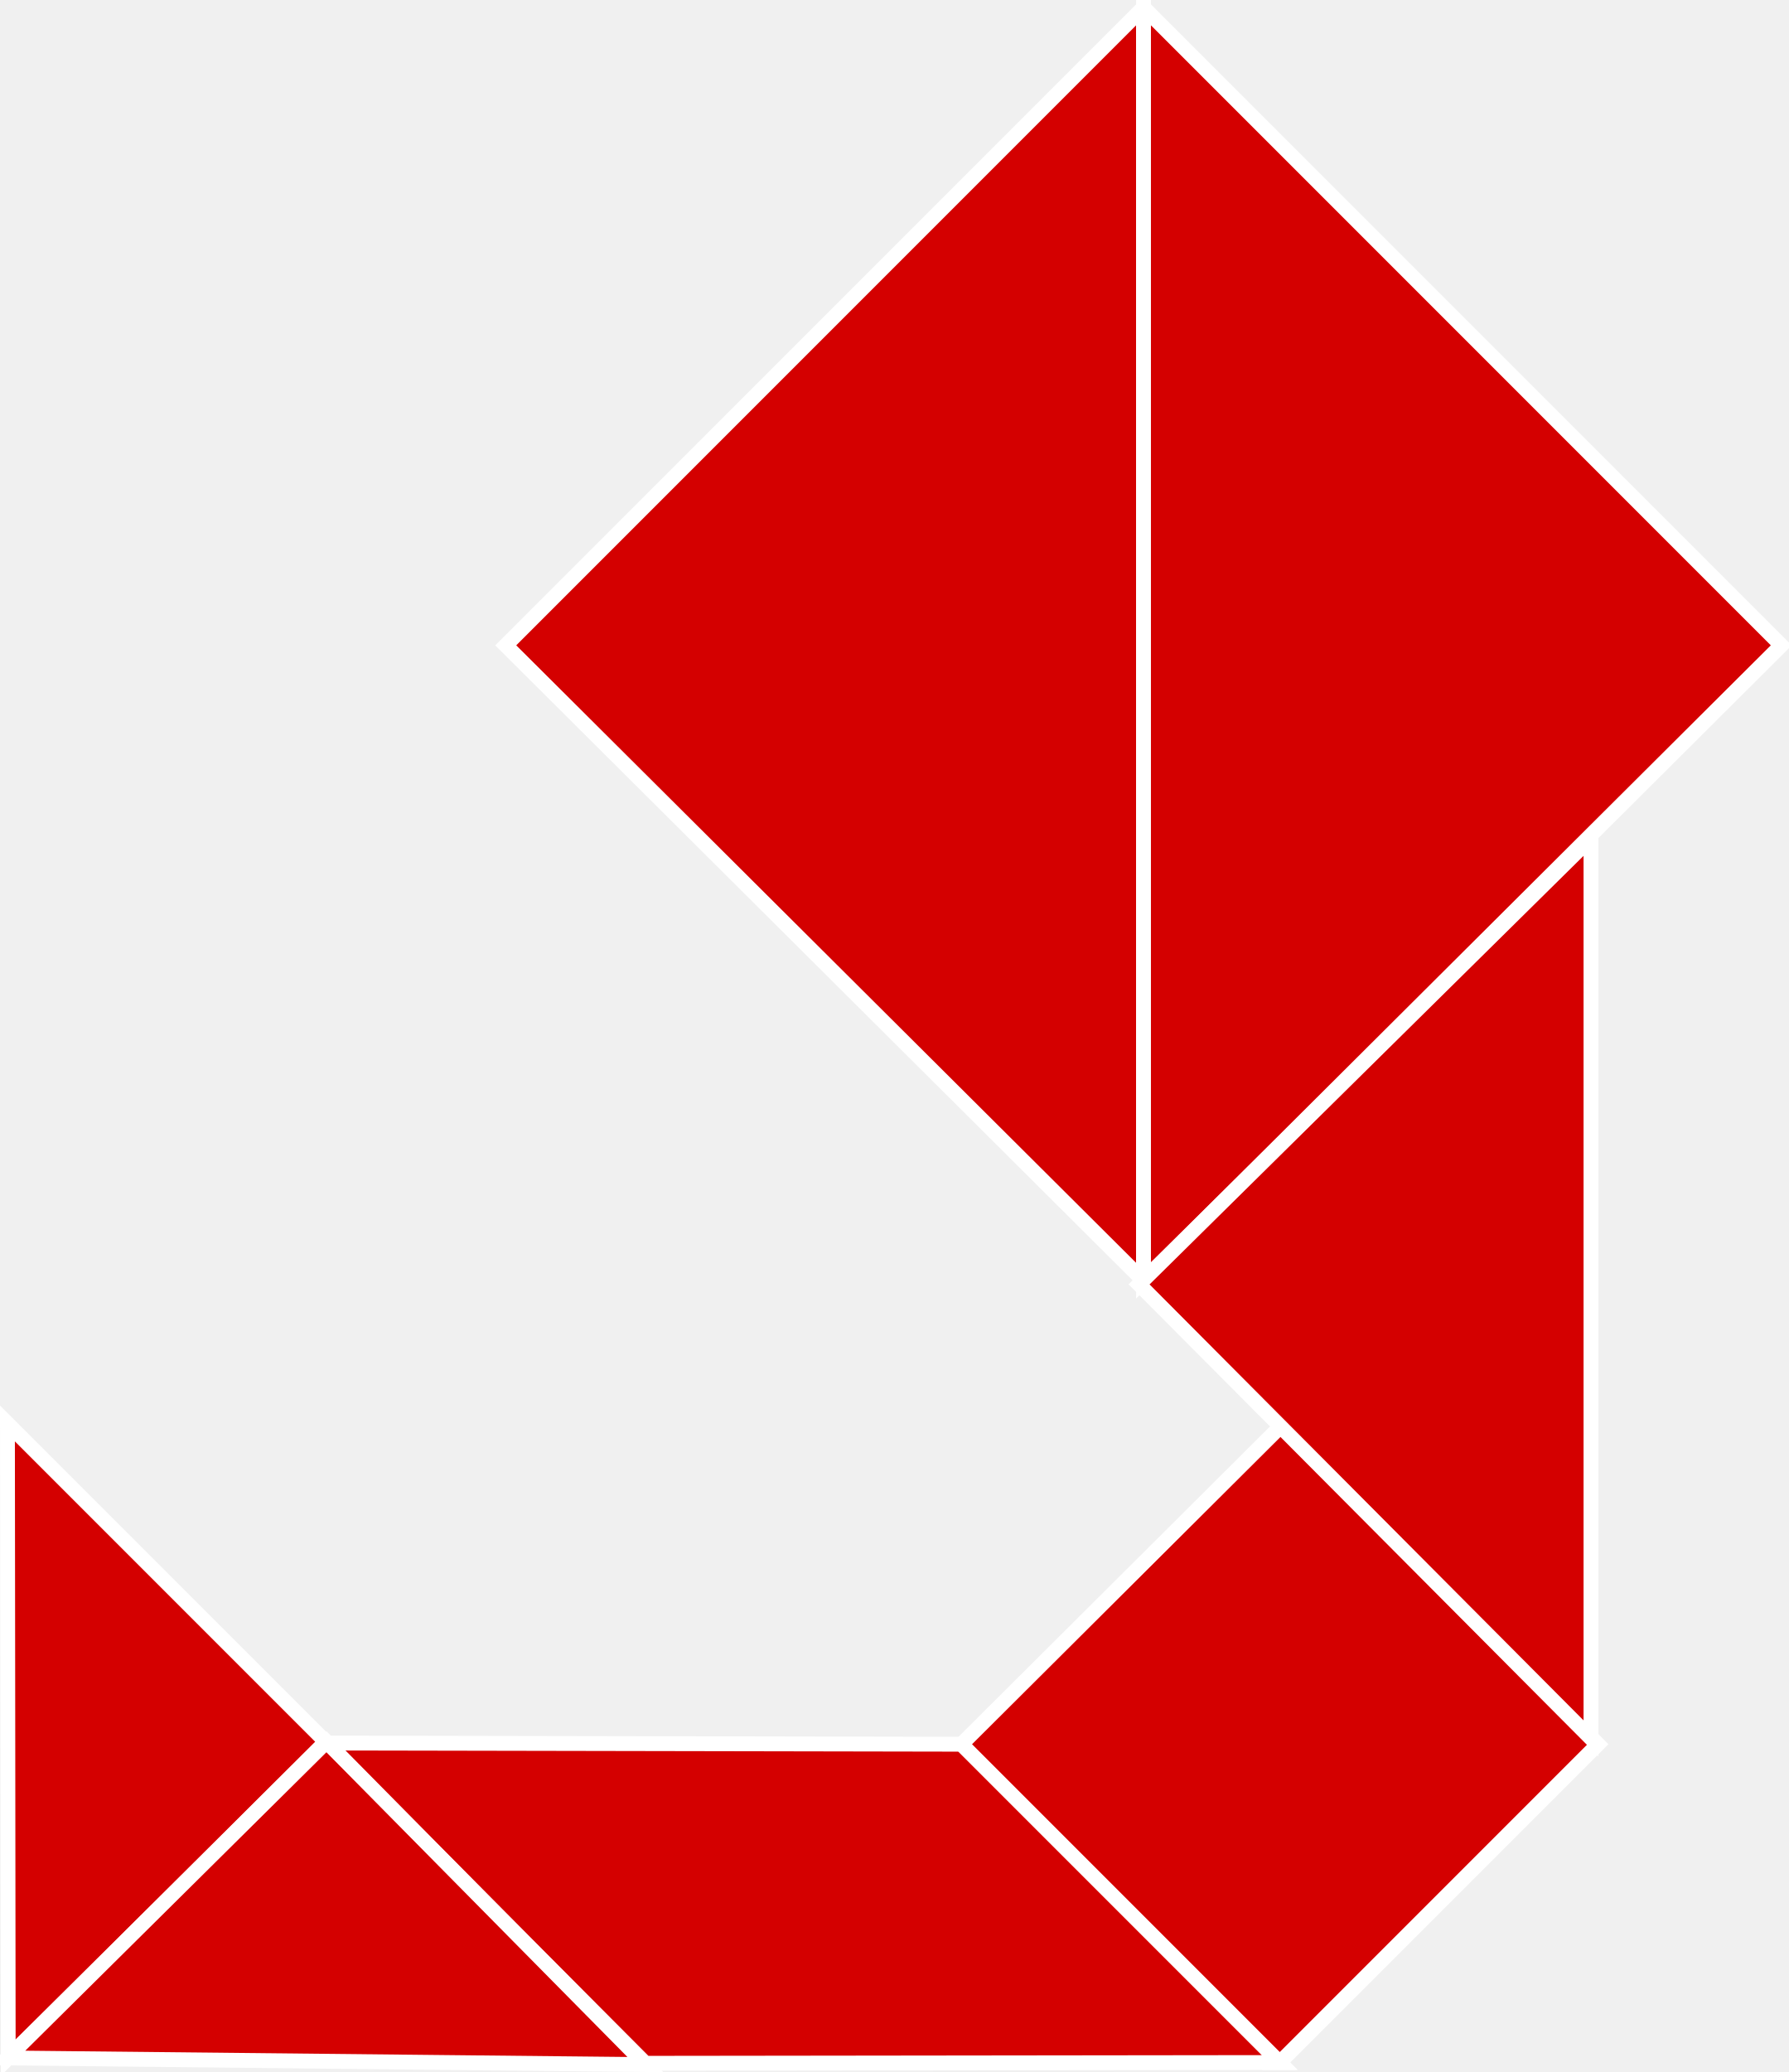
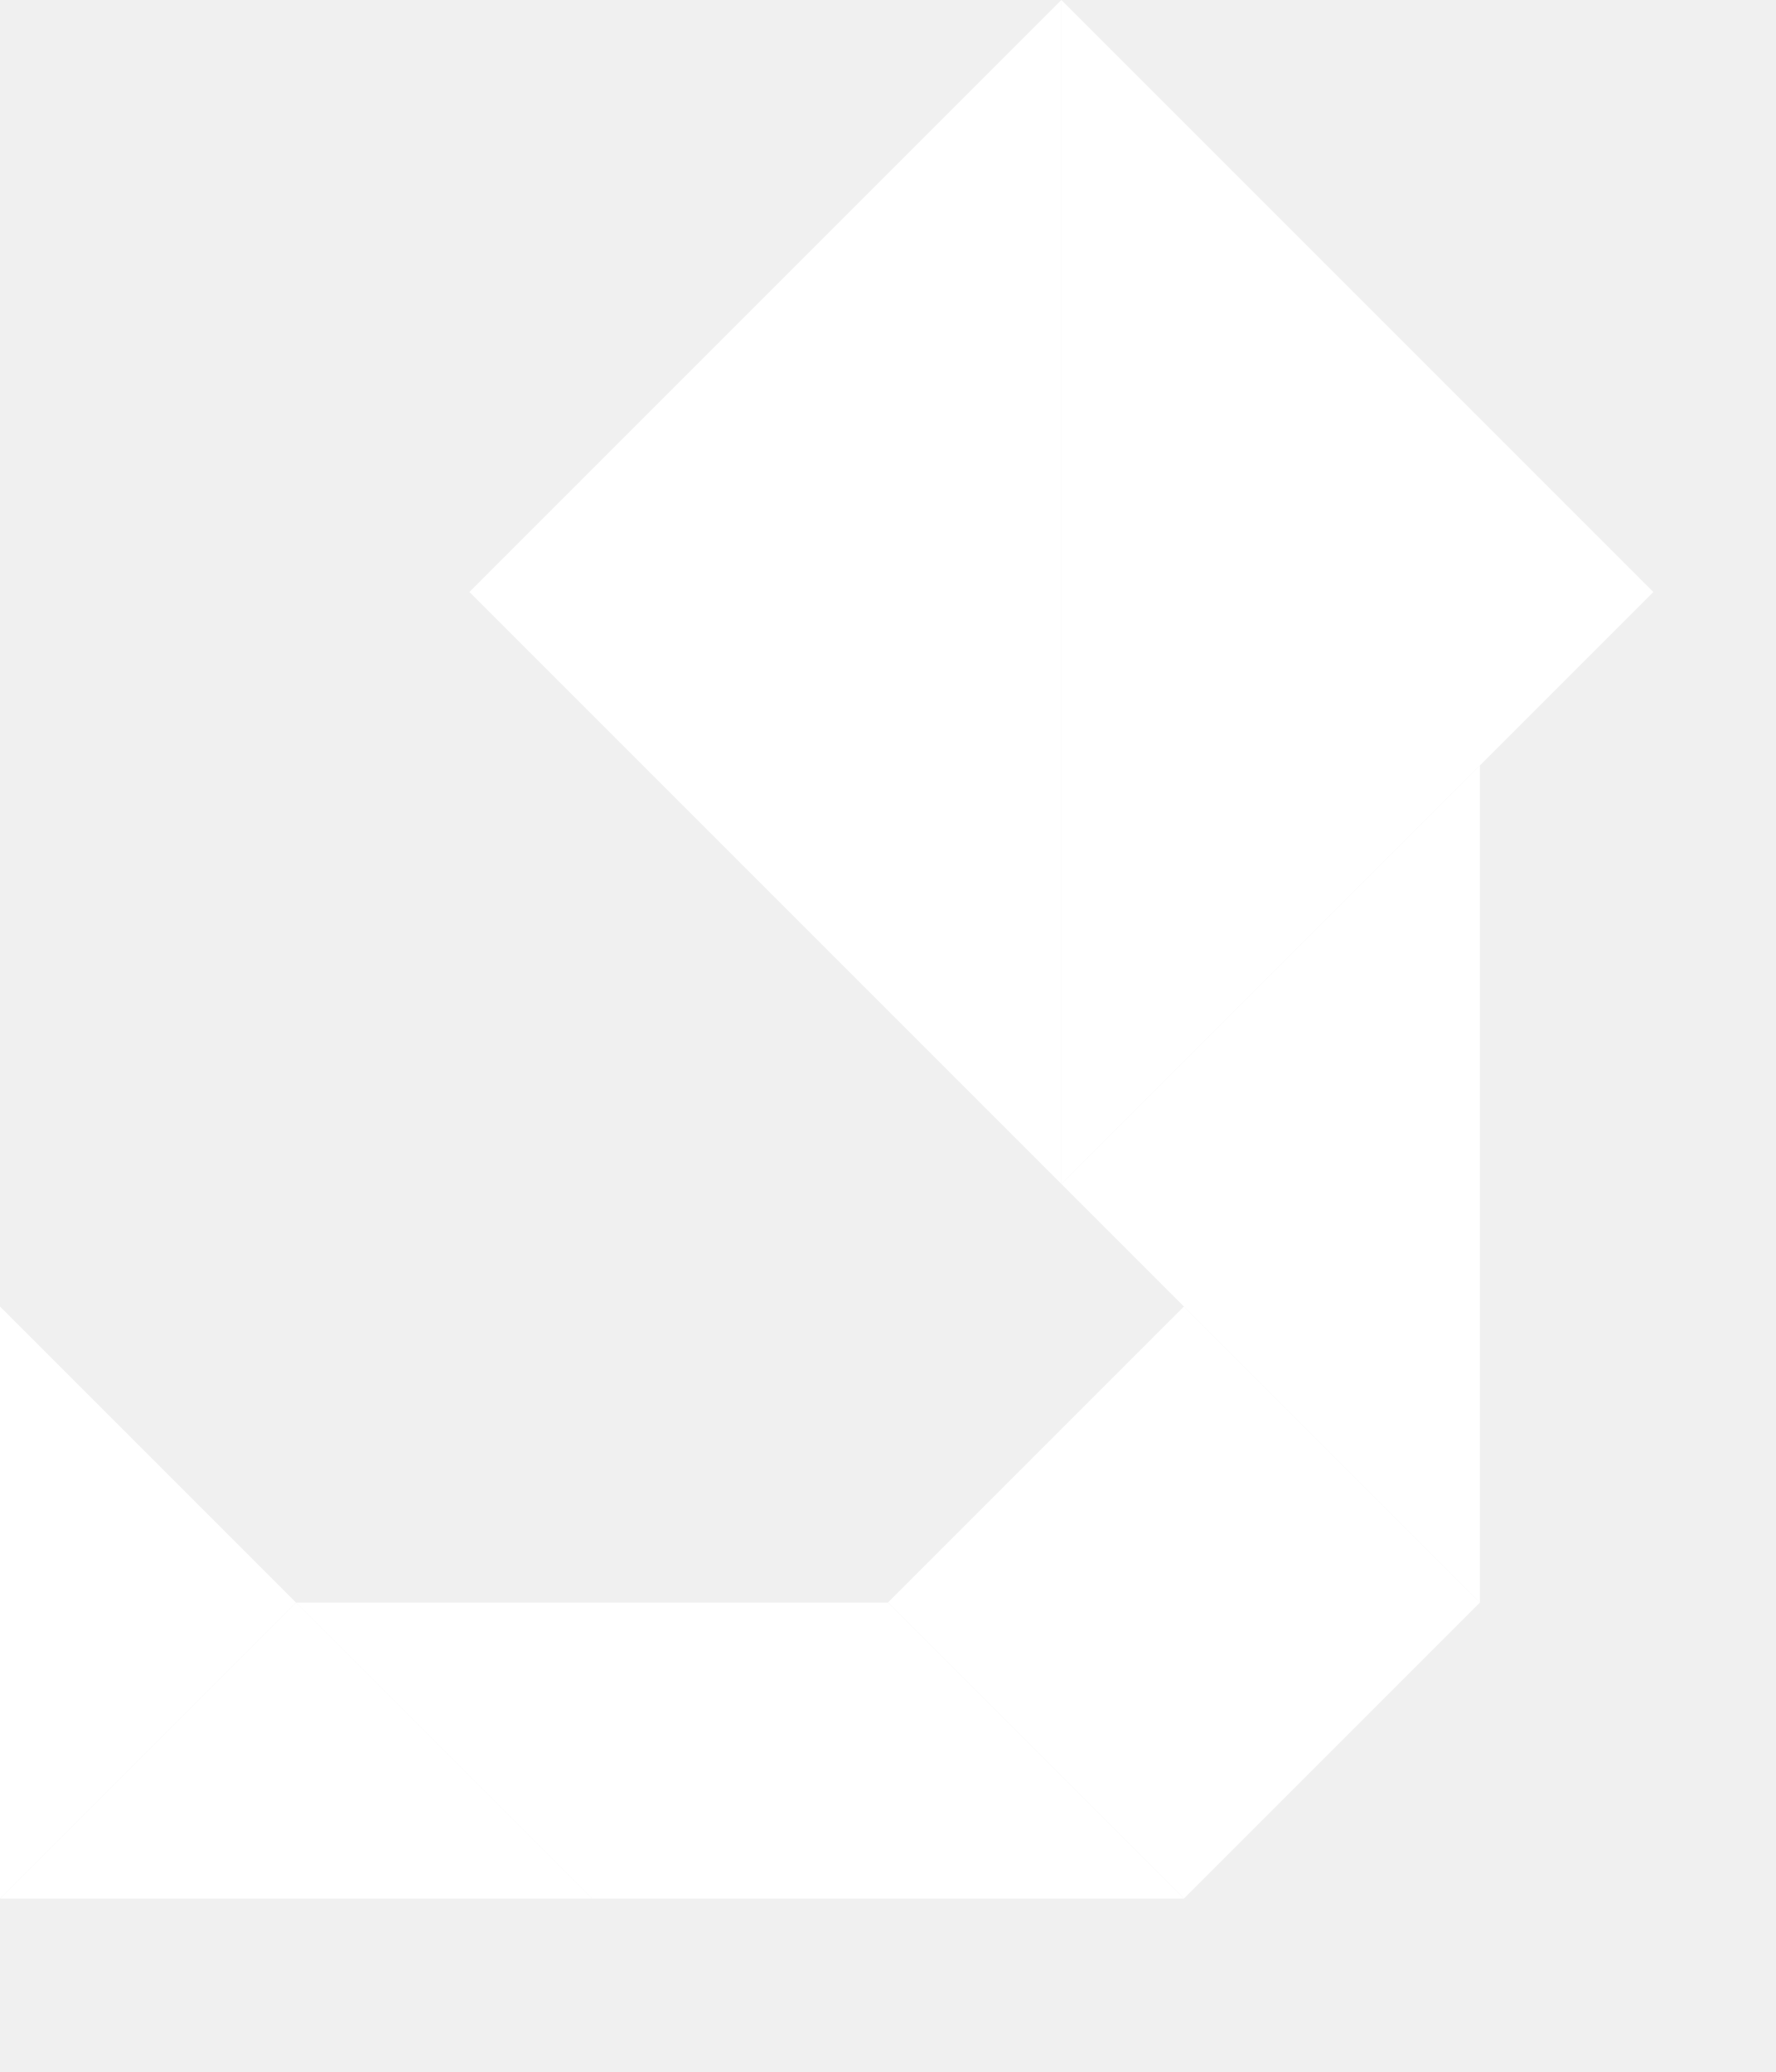
- <svg xmlns="http://www.w3.org/2000/svg" version="1.1" width="482.044" height="558.264" id="svg2">
-   <defs id="defs4">
-     </defs>
-   <path style="fill:#d40000;stroke:#ffffff;stroke-width:4;stroke-linecap:butt;stroke-linejoin:miter;stroke-miterlimit:4;stroke-opacity:1;stroke-dasharray:none" d="M 308.167,2 136.29,173.877 308.167,345.061 l 0,-343.061 z" id="path3626" />
-   <path style="fill:#d40000;stroke:#ffffff;stroke-width:4;stroke-linecap:butt;stroke-linejoin:miter;stroke-miterlimit:4;stroke-opacity:1;stroke-dasharray:none" d="m 308.167,345.061 0,-343.061 L 480.044,173.877 308.167,345.061 z" id="path3628" />
-   <path style="fill:#d40000;stroke:#ffffff;stroke-width:4;stroke-linecap:butt;stroke-linejoin:miter;stroke-miterlimit:4;stroke-opacity:1;stroke-dasharray:none" d="m 87.979,469.633 171.144,0.318 85.76,85.76 -170.965,0.208 -85.939,-86.285 z" id="path3632" />
-   <path style="fill:#d40000;stroke:#ffffff;stroke-width:4;stroke-linecap:butt;stroke-linejoin:miter;stroke-miterlimit:4;stroke-opacity:1;stroke-dasharray:none" d="M 87.765,469.281 2.006,383.521 2.214,554.486 87.765,469.281 z" id="path3634" />
-   <path style="fill:#d40000;stroke:#ffffff;stroke-width:4;stroke-linecap:butt;stroke-linejoin:miter;stroke-miterlimit:4;stroke-opacity:1;stroke-dasharray:none" d="m 344.882,555.71 85.76,-85.76 -85.194,-85.979 -86.325,85.979 85.76,85.76 z" id="path3638" />
-   <path style="fill:#d40000;stroke:#ffffff;stroke-width:4;stroke-linecap:butt;stroke-linejoin:miter;stroke-miterlimit:4;stroke-opacity:1;stroke-dasharray:none" d="M 87.979,469.286 2,554.48 173.918,556.264 87.979,469.286 z" id="path3636" />
-   <path style="fill:#d40000;stroke:#ffffff;stroke-width:4;stroke-linecap:butt;stroke-linejoin:miter;stroke-miterlimit:4;stroke-opacity:1;stroke-dasharray:none" d="m 428.752,225.806 -121.789,120.245 121.789,122.32 0,-242.565 z" id="path3640" />
+ <svg xmlns="http://www.w3.org/2000/svg" width="6" height="7" viewBox="0 0 6 7" version="1.1" id="svg1">
+   <defs id="defs1" />
+   <g id="layer1">
+     <path style="fill:#ffffff;stroke-width:0.265" d="M 5,5.414 V 2.586 L 3.586,4 Z" id="path12" />
+     <path style="fill:#ffffff;stroke-width:0.265" d="M 3,5.414 4,4.414 5,5.414 4,6.414 Z" id="path13" />
+     <path style="fill:#ffffff;stroke-width:0.265" d="M 2,6.414 1,5.414 -2e-7,6.414 Z" id="path14" />
+     <path style="fill:#ffffff;stroke-width:0.265" d="M 8e-7,4.414 V 6.414 L 1,5.414 Z" id="path15" />
+     <path style="fill:#ffffff;stroke-width:0.265" d="M 4,6.414 3,5.414 l -2,-4e-7 1,1 z" id="path16" />
+     <path style="fill:#ffffff;stroke-width:0.265" d="M 3.586,1e-6 5.586,2 3.586,4 Z" id="path17" />
+     <path style="fill:#ffffff;stroke-width:0.265" d="m 3.586,0 5e-7,4 -2,-2 z" id="path18" />
+   </g>
</svg>
